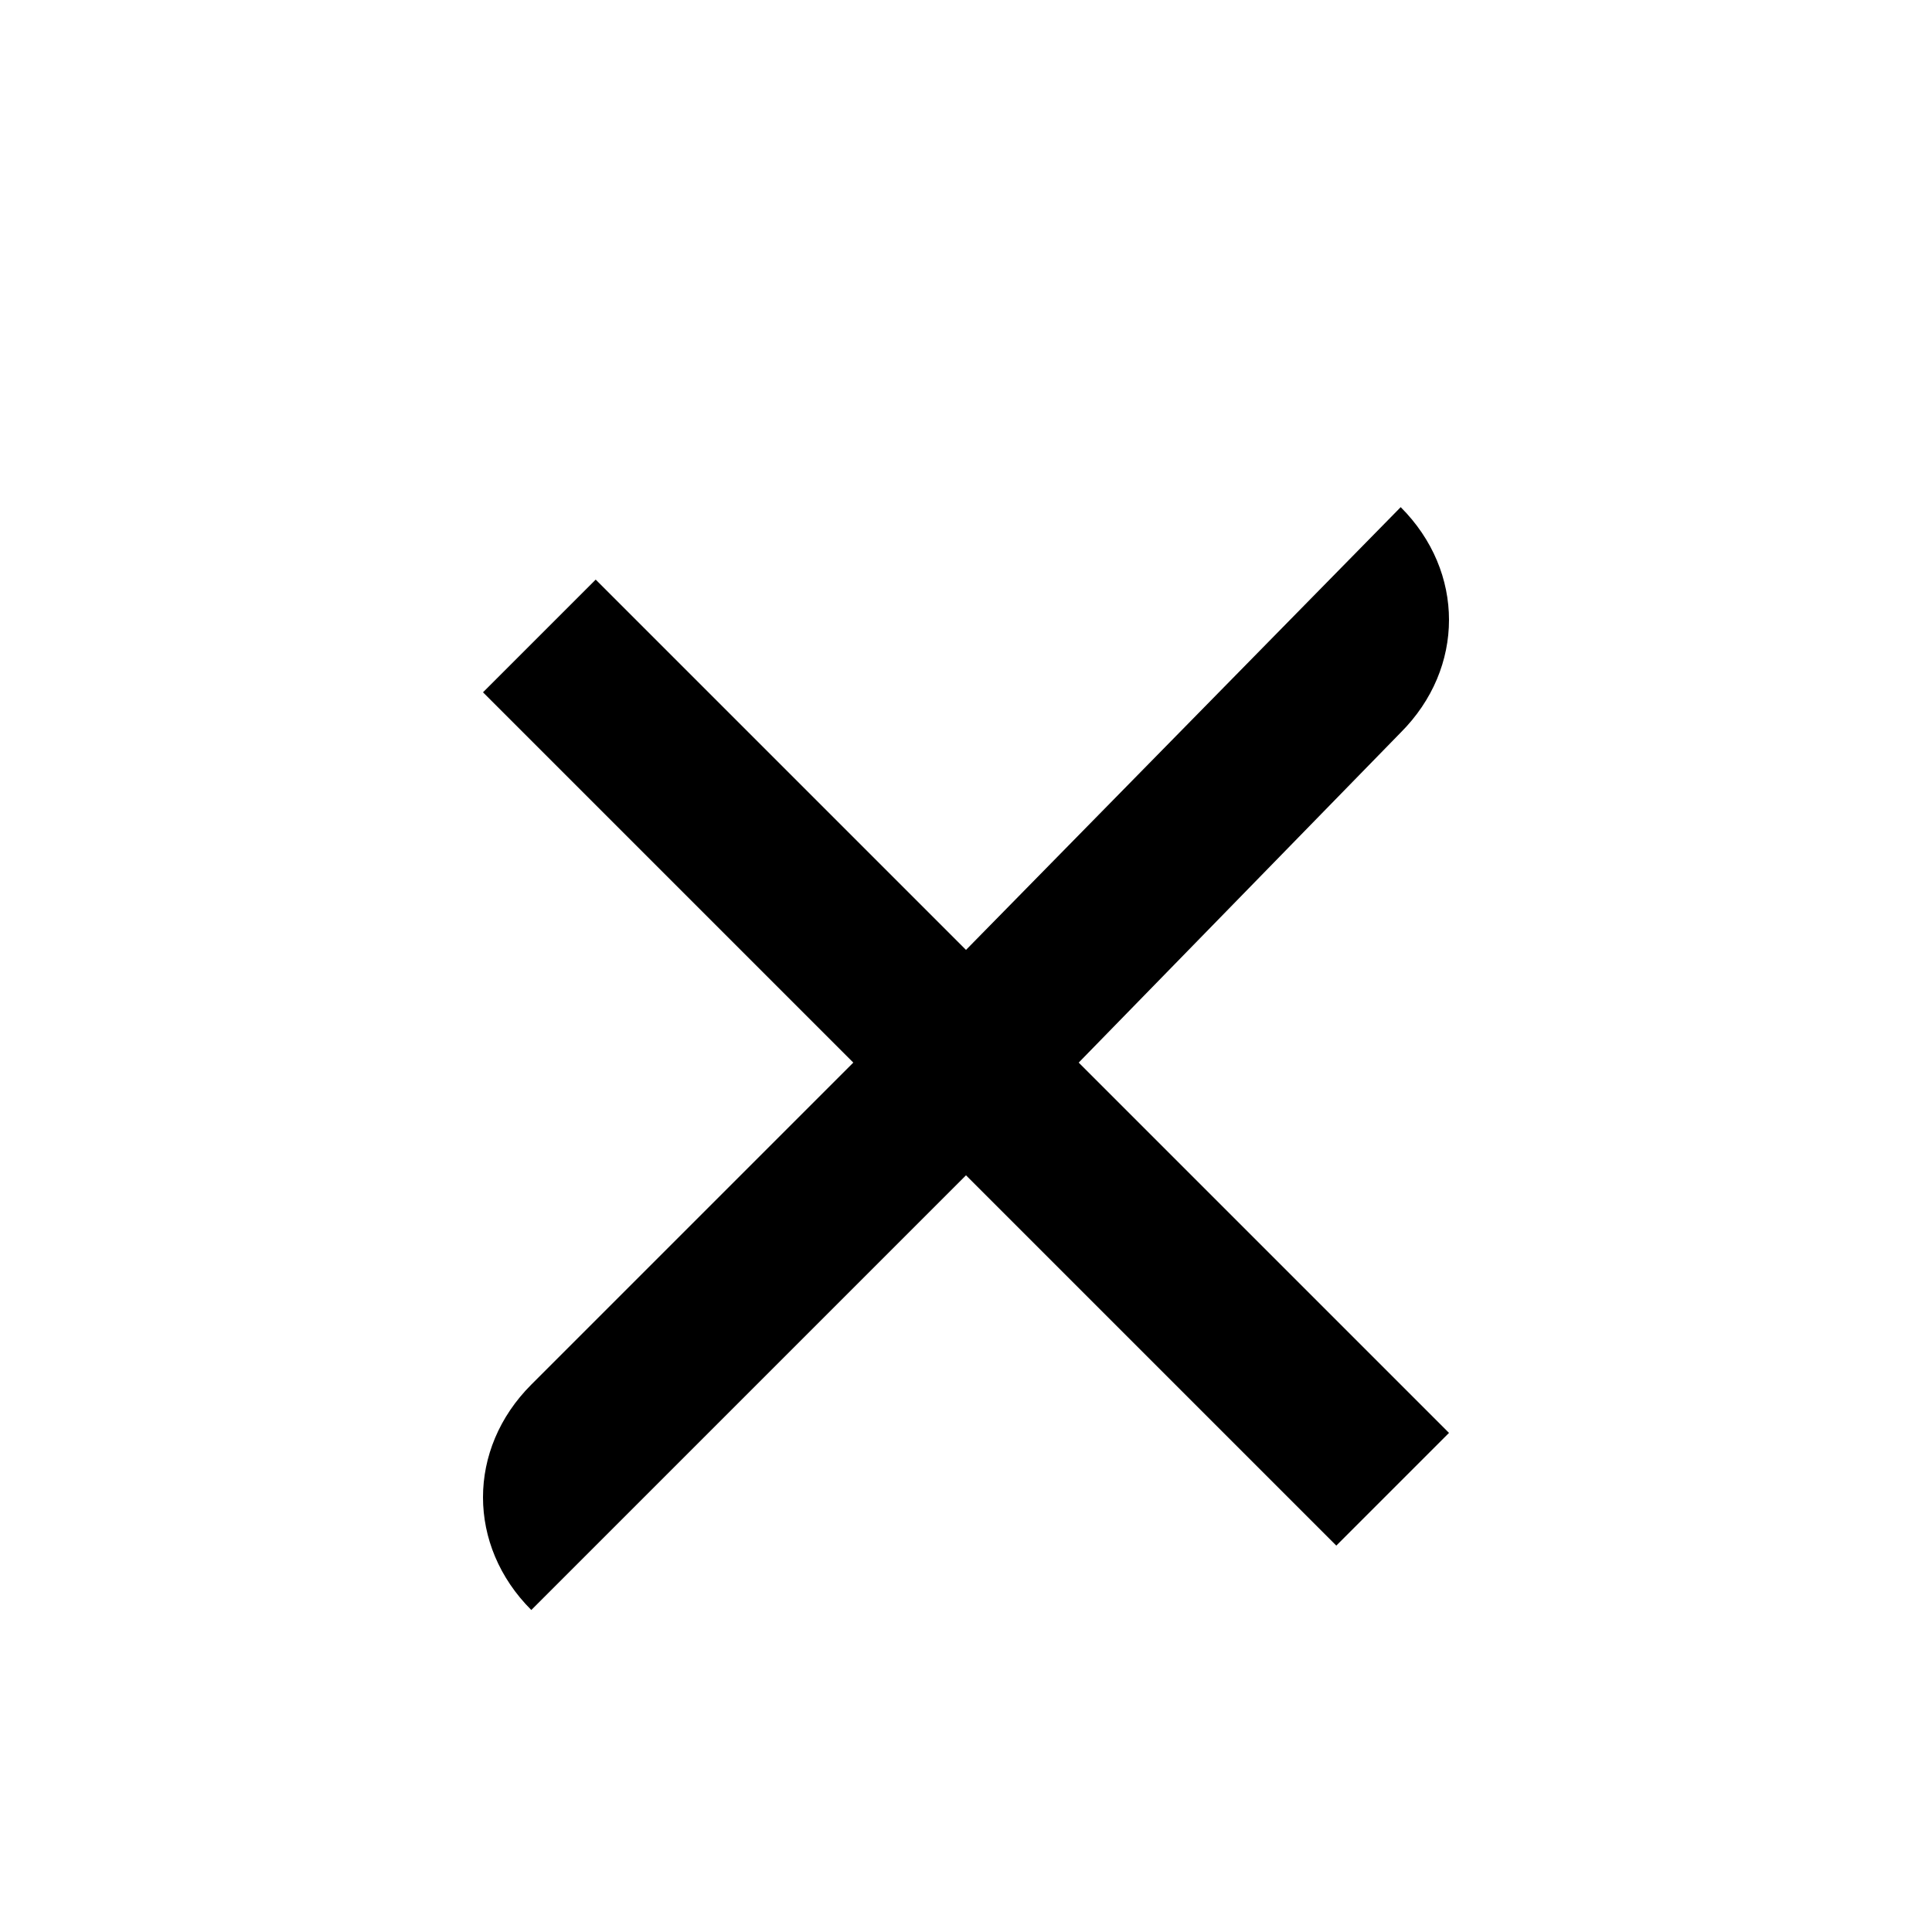
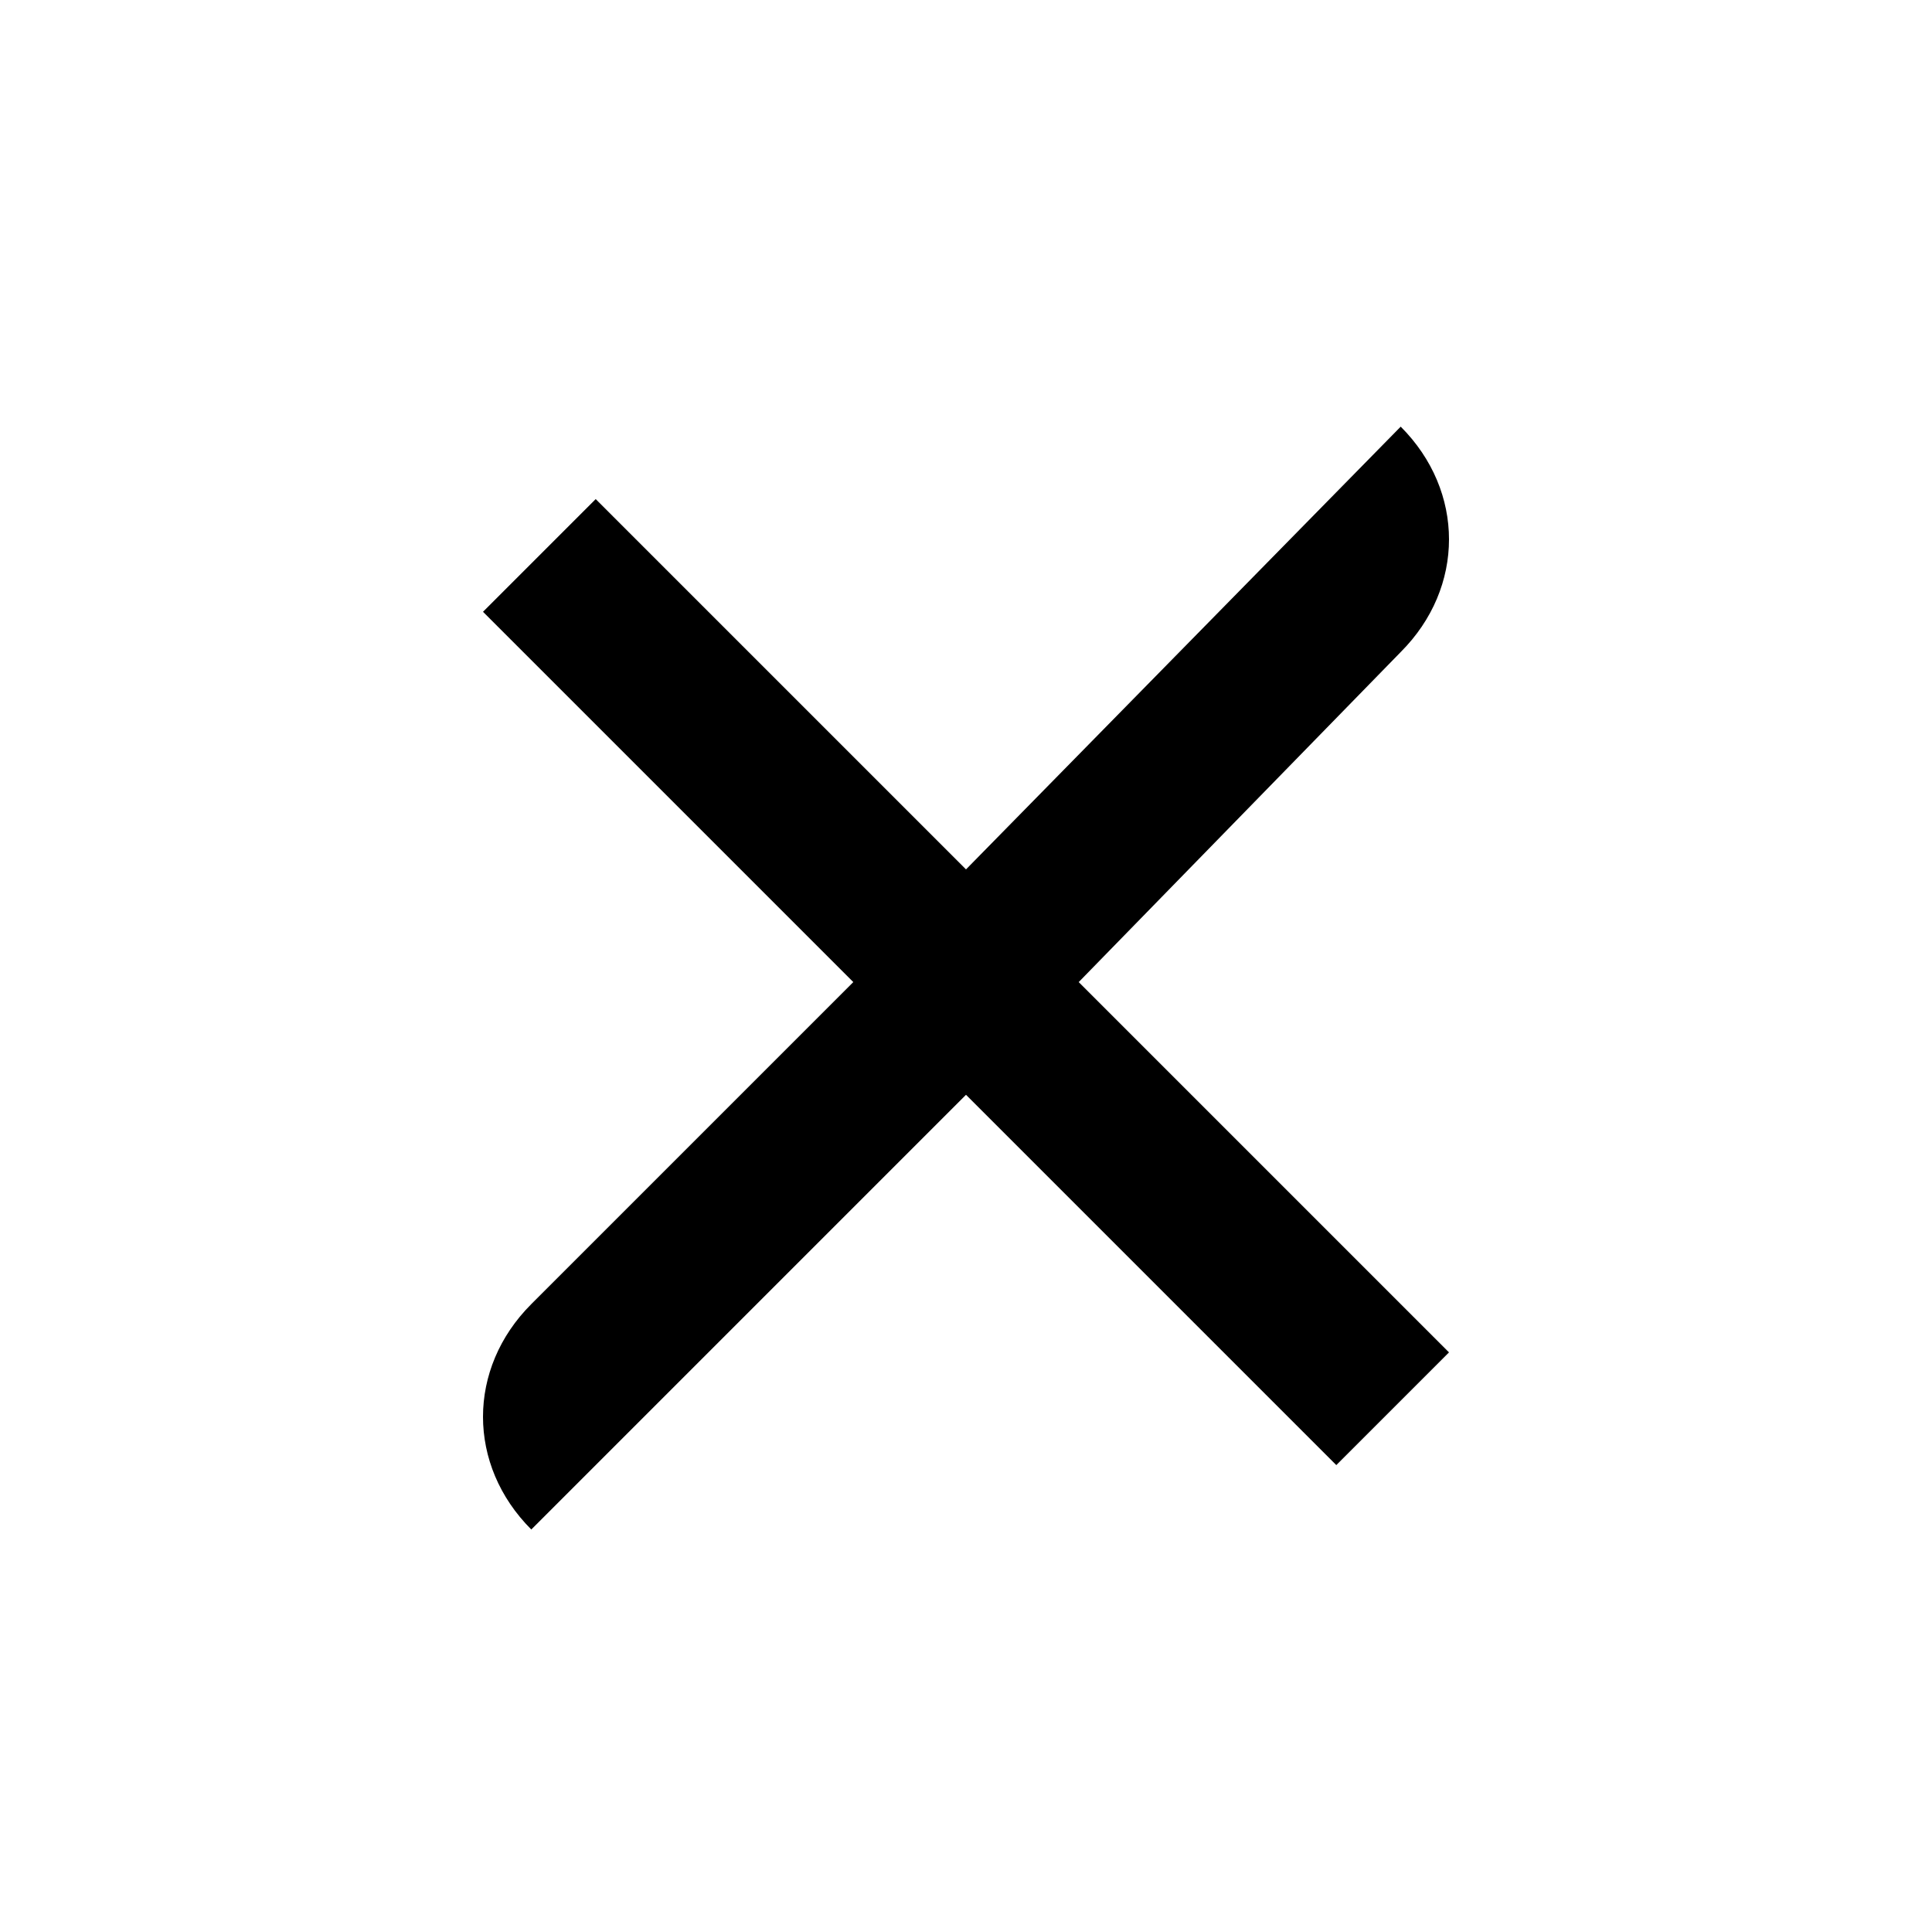
<svg xmlns="http://www.w3.org/2000/svg" width="24" height="24" viewBox="0 0 24 24">
  <g id="close">
-     <path id="cross" d="M17.4 9.1c.8-.8.8-2 0-2.8L12 11.8 7.4 7.2 6 8.6l4.6 4.6-4 4c-.8.8-.8 2 0 2.8l5.4-5.4 4.6 4.6 1.4-1.4-4.6-4.6z" />
+     <path id="cross" d="M17.4 8.1c.8-.8.8-2 0-2.8L12 10.8 7.4 6.2 6 7.6l4.6 4.6-4 4c-.8.8-.8 2 0 2.8l5.4-5.4 4.6 4.6 1.4-1.4-4.6-4.6z" />
  </g>
</svg>
